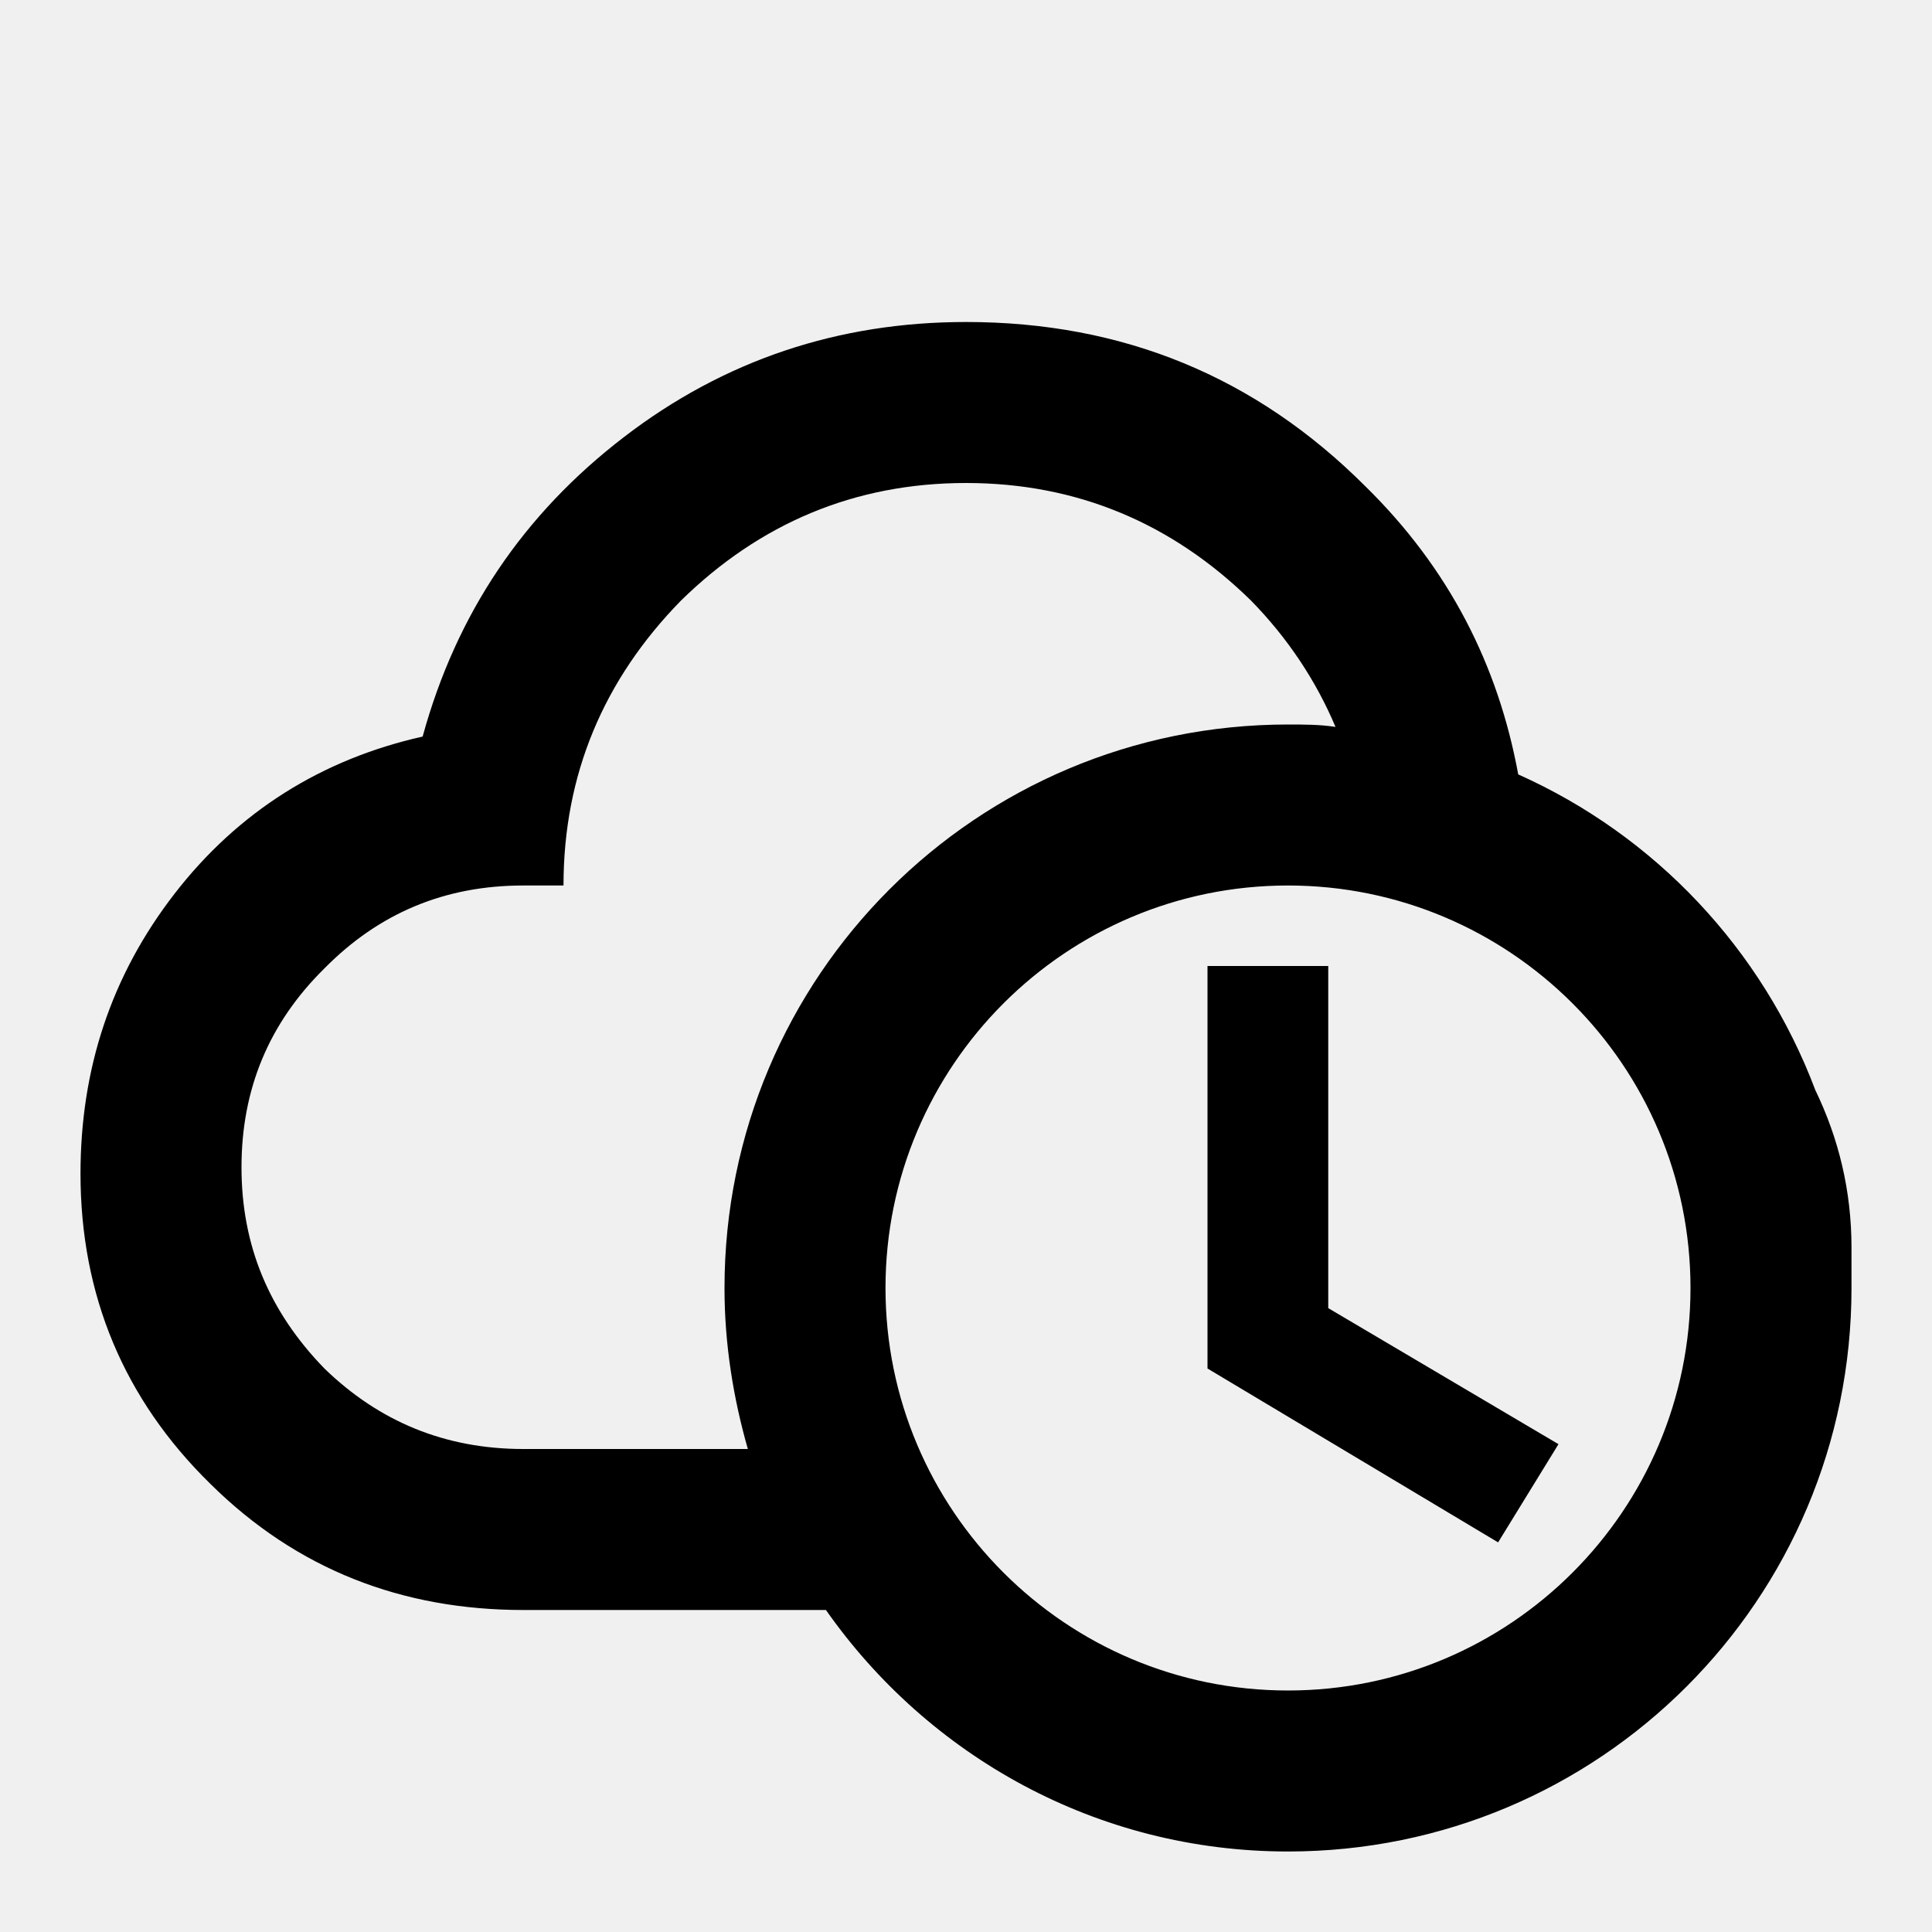
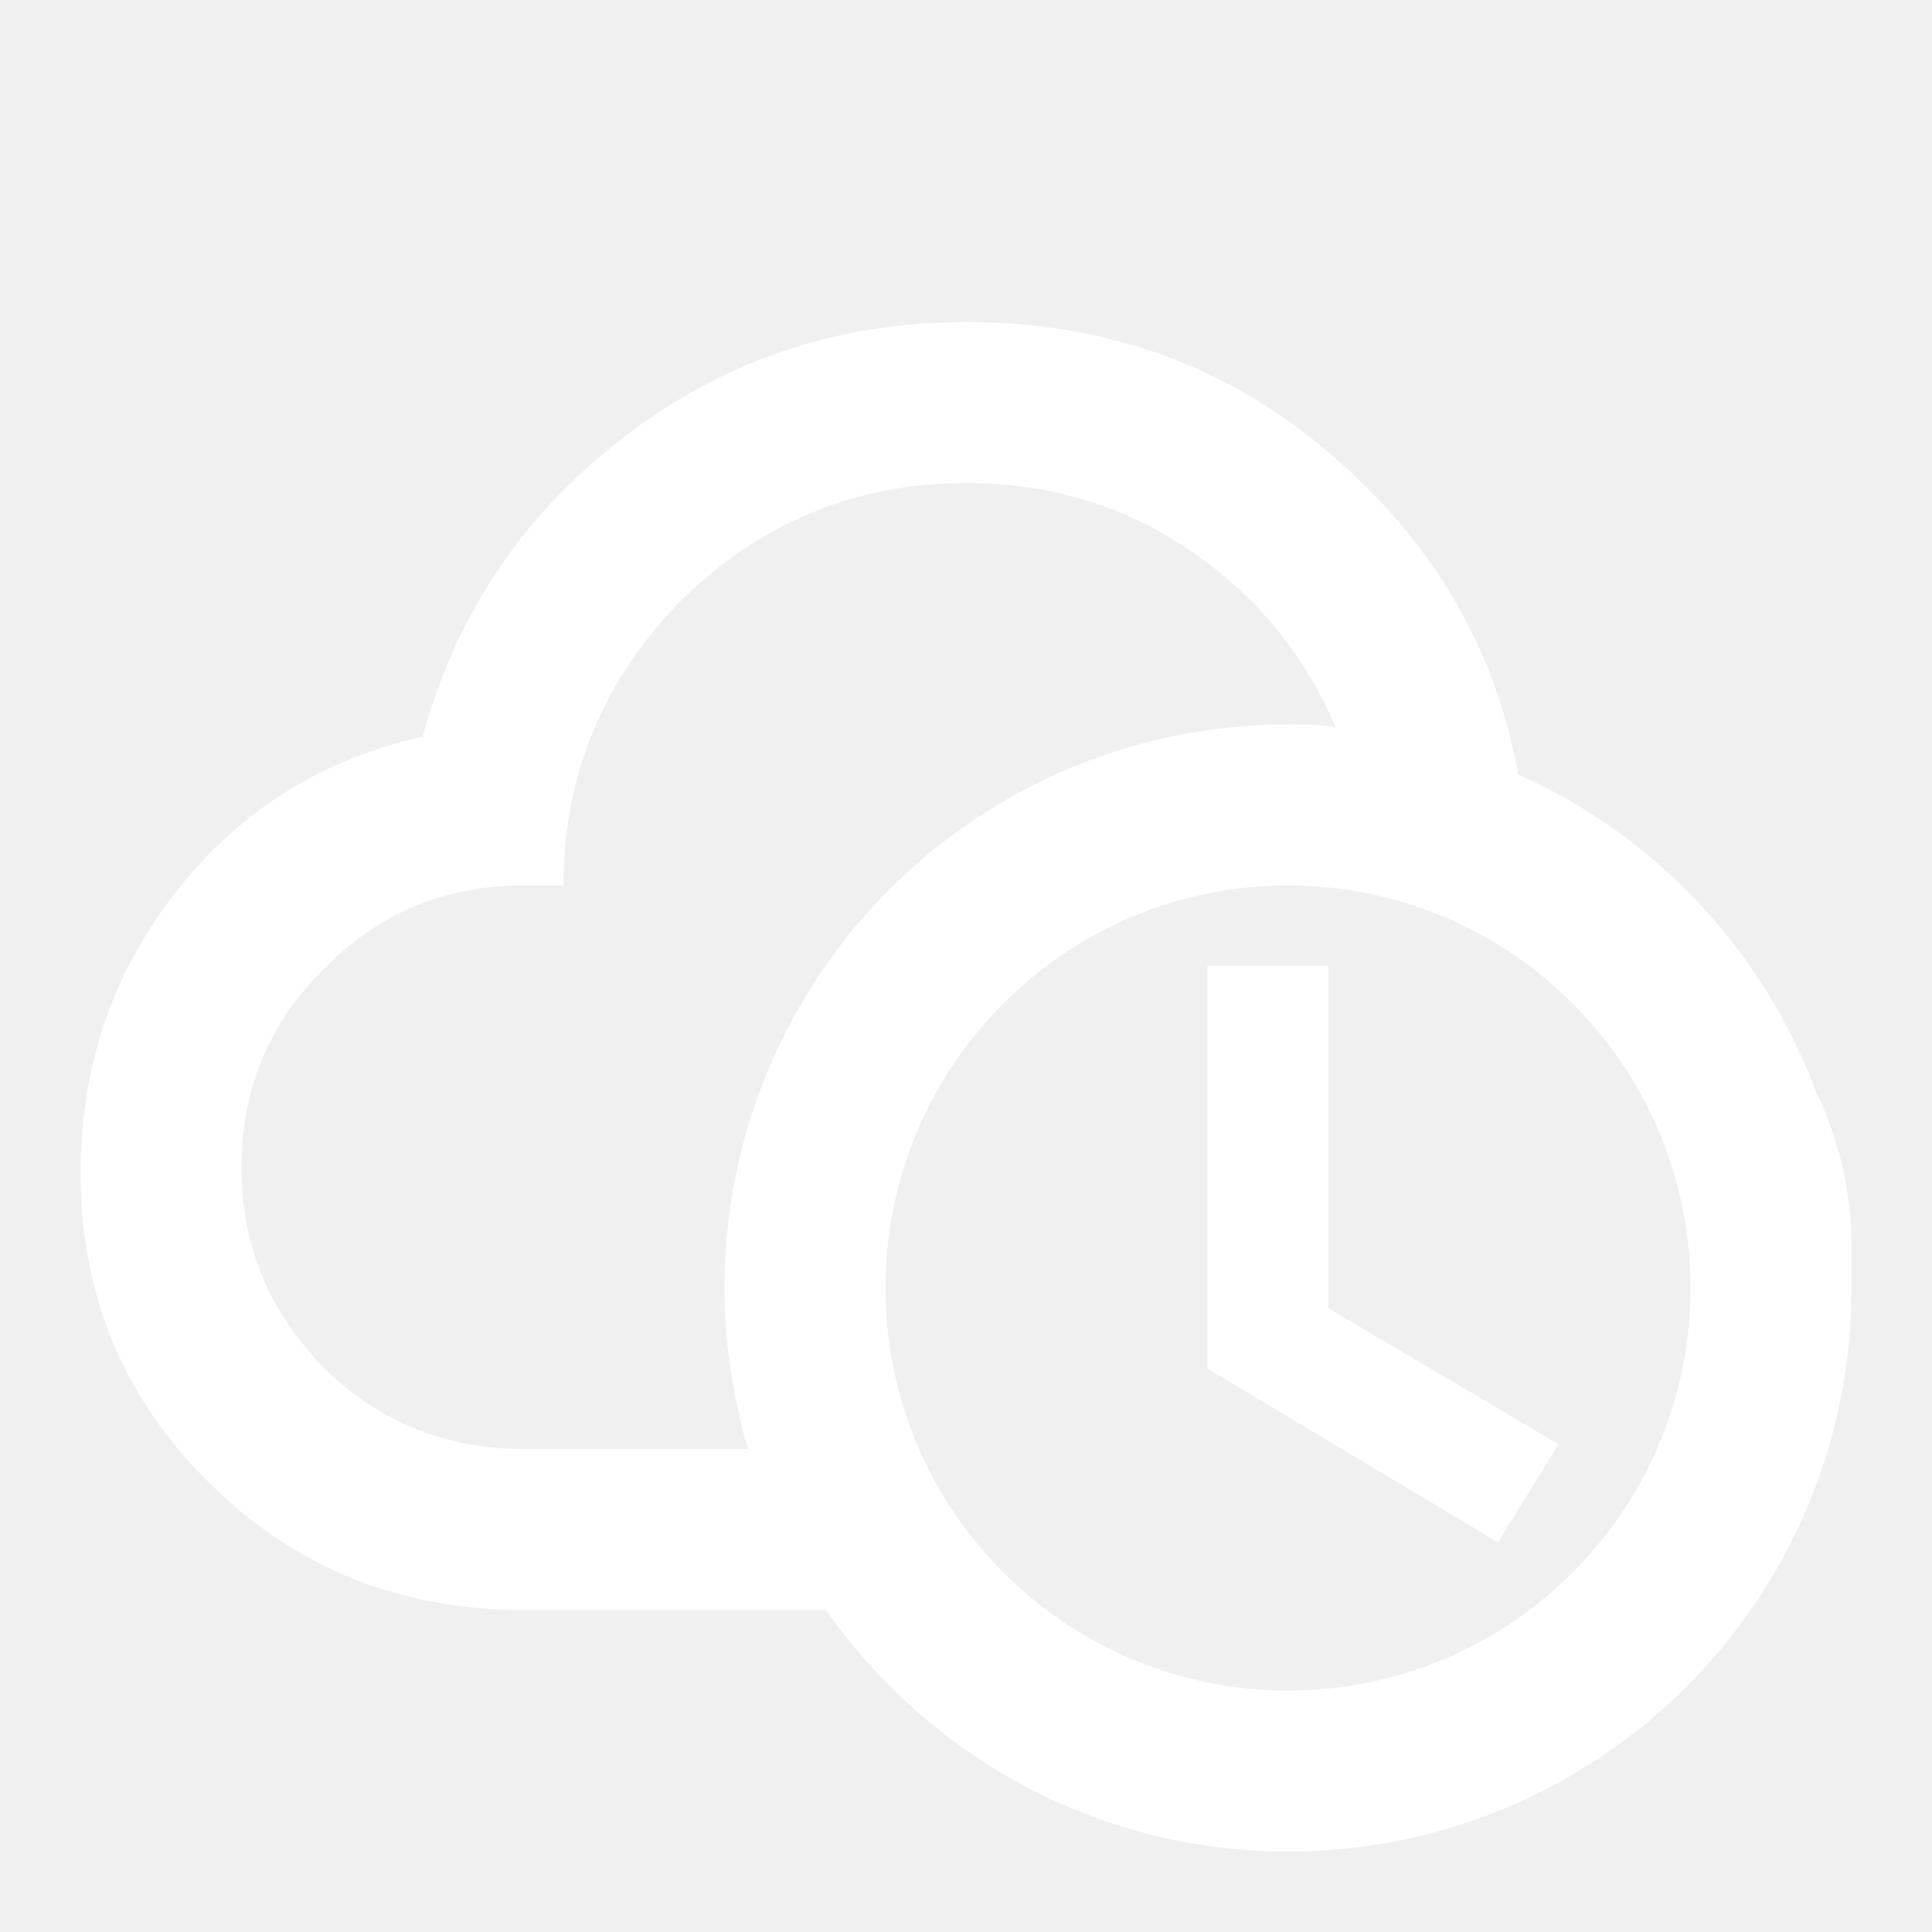
<svg xmlns="http://www.w3.org/2000/svg" viewBox="0 0 24 24">
-   <path d="M23 15.5C23 14.79 22.84 14.14 22.55 13.54C21.89 11.79 20.56 10.38 18.86 9.62C18.61 8.26 18 7.06 16.96 6.04C15.6 4.68 13.95 4 12 4C10.42 4 9 4.47 7.75 5.43S5.67 7.62 5.25 9.15C4 9.43 2.96 10.08 2.17 11.1S1 13.28 1 14.58C1 16.09 1.54 17.38 2.61 18.43C3.69 19.5 5 20 6.5 20H10.26C11.53 21.81 13.62 23 16 23C19.87 23 23 19.87 23 16C23 15.89 23 15.79 23 15.68C23 15.62 23 15.56 23 15.5M6.5 18C5.53 18 4.71 17.66 4.03 17C3.34 16.29 3 15.47 3 14.5S3.34 12.71 4.03 12.03C4.71 11.34 5.53 11 6.5 11H7C7 9.62 7.5 8.44 8.46 7.46C9.44 6.5 10.62 6 12 6S14.56 6.5 15.54 7.46C16 7.93 16.35 8.46 16.59 9.03C16.4 9 16.2 9 16 9C12.13 9 9 12.13 9 16C9 16.7 9.11 17.37 9.29 18H6.5M16 21C13.24 21 11 18.76 11 16S13.24 11 16 11 21 13.24 21 16 18.76 21 16 21M16.5 16.25L19.36 17.94L18.61 19.16L15 17V12H16.5V16.25Z" />
+   <path fill="white" d="M23 15.5C23 14.79 22.84 14.14 22.55 13.54C21.89 11.79 20.56 10.38 18.86 9.62C18.61 8.26 18 7.06 16.96 6.04C15.6 4.68 13.95 4 12 4C10.42 4 9 4.47 7.75 5.43S5.67 7.62 5.25 9.15C4 9.43 2.96 10.08 2.17 11.1S1 13.28 1 14.58C1 16.09 1.54 17.38 2.61 18.43C3.69 19.5 5 20 6.5 20H10.26C11.53 21.81 13.62 23 16 23C19.87 23 23 19.87 23 16C23 15.89 23 15.79 23 15.68C23 15.62 23 15.56 23 15.5M6.5 18C5.53 18 4.71 17.66 4.03 17C3.34 16.29 3 15.47 3 14.5S3.34 12.71 4.03 12.03C4.71 11.34 5.53 11 6.5 11H7C7 9.62 7.5 8.44 8.46 7.46C9.44 6.5 10.62 6 12 6S14.56 6.5 15.54 7.46C16 7.93 16.35 8.46 16.59 9.03C16.4 9 16.2 9 16 9C12.13 9 9 12.13 9 16C9 16.7 9.11 17.37 9.29 18H6.5M16 21C13.24 21 11 18.76 11 16S13.24 11 16 11 21 13.24 21 16 18.76 21 16 21M16.5 16.25L19.36 17.94L18.61 19.16L15 17V12H16.5V16.25Z" />
</svg>
